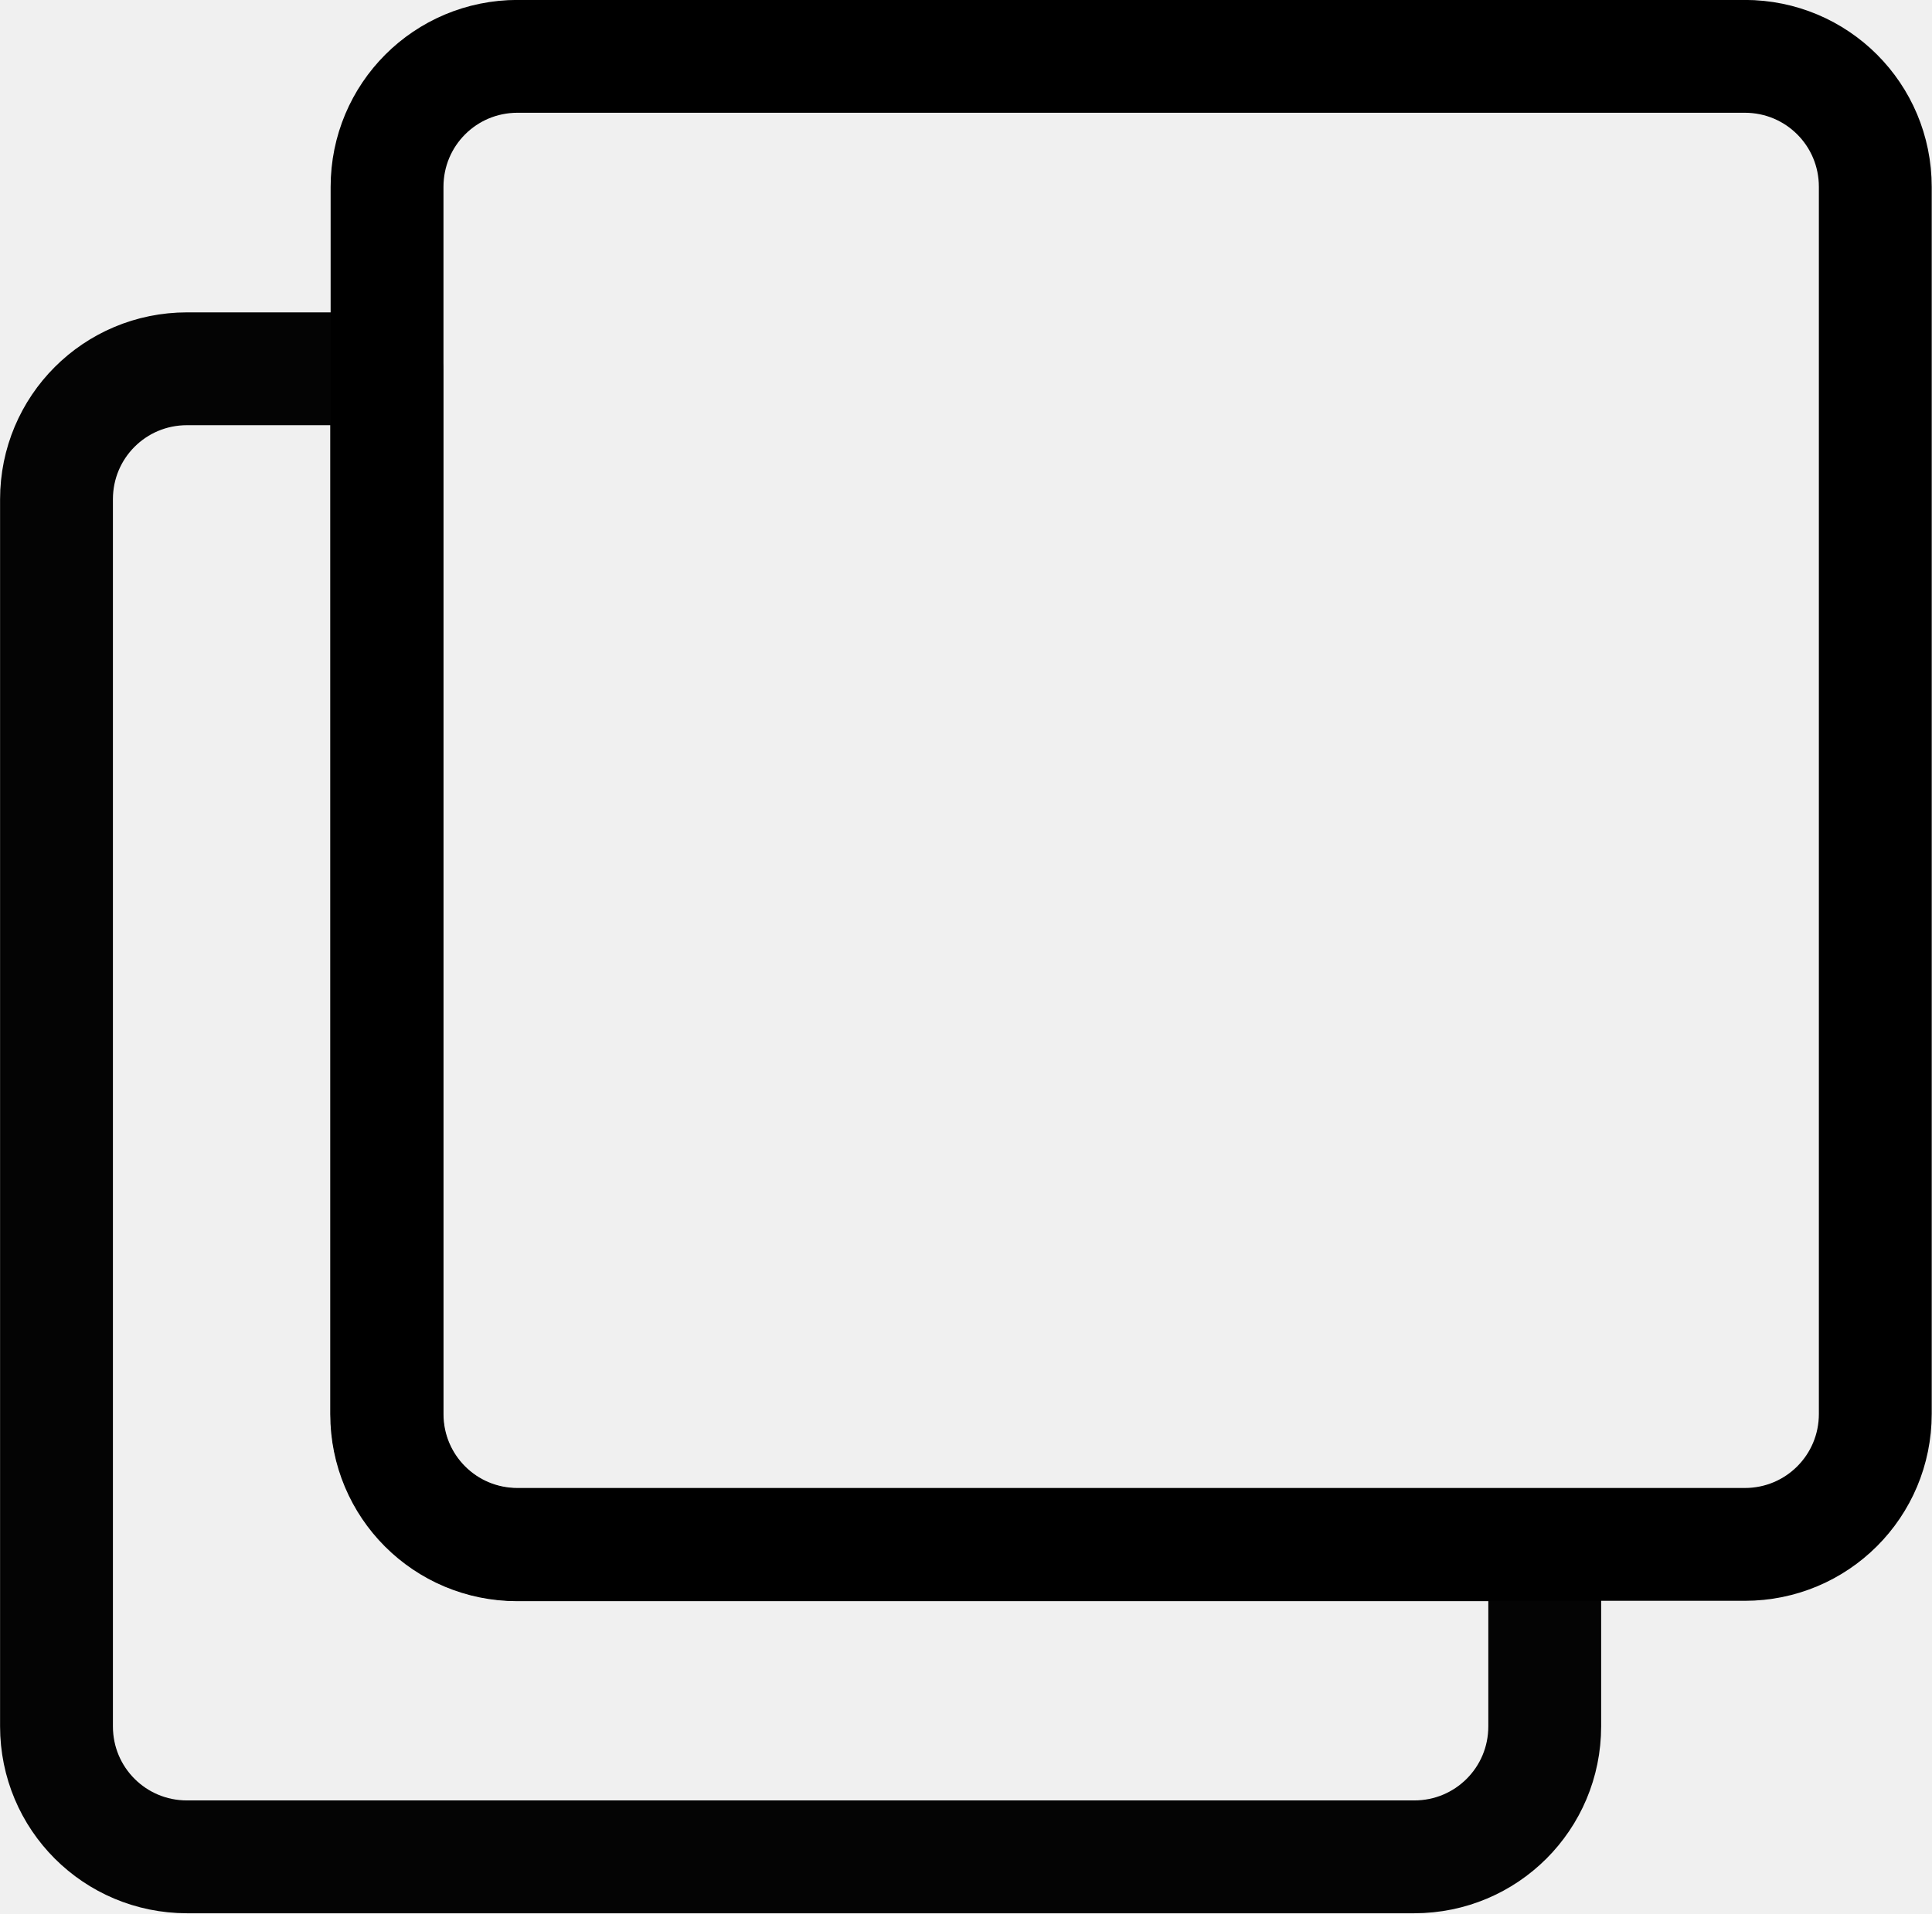
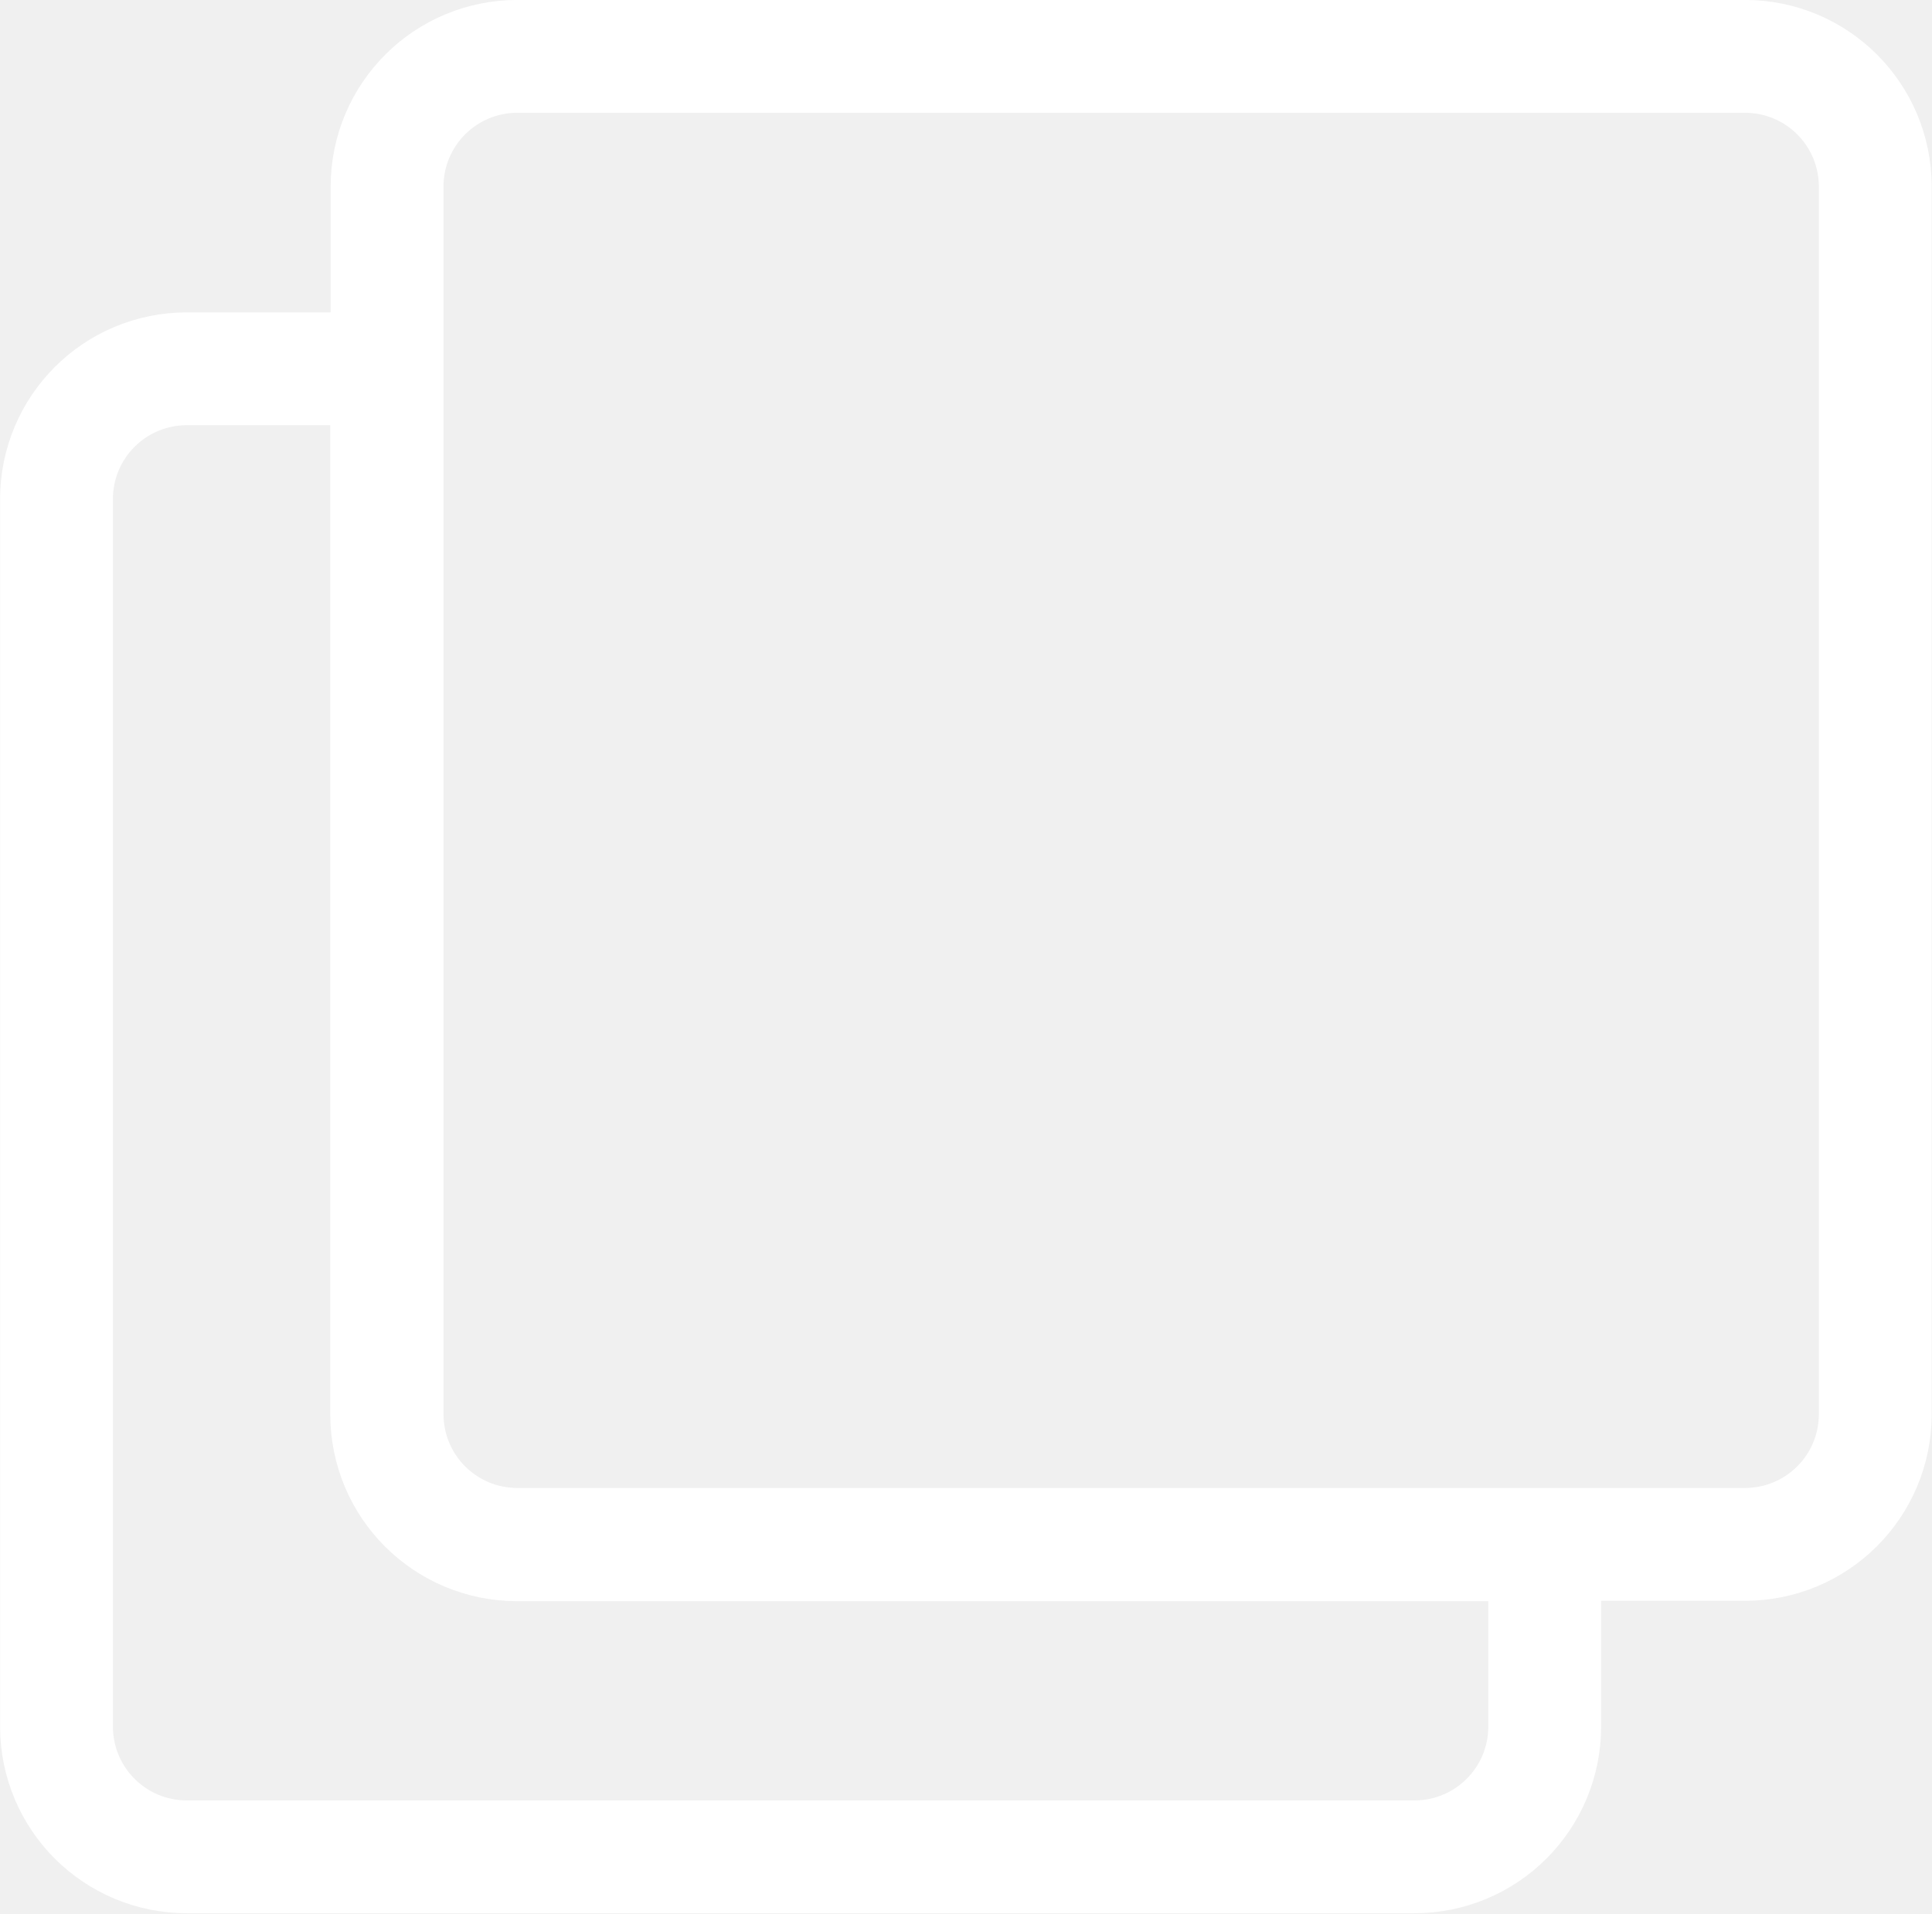
<svg xmlns="http://www.w3.org/2000/svg" width="5.342mm" height="5.292mm" viewBox="0 0 5.342 5.292" version="1.1" id="svg1">
  <defs id="defs1" />
  <g id="layer1" transform="translate(-137.7258,-125.2462)">
-     <path d="m 138.243,126.266 c -0.2,0 -0.361,0.161 -0.361,0.361 v 3.393 c 0,0.2 0.161,0.361 0.361,0.361 h 3.393 c 0.2,0 0.361,-0.161 0.361,-0.361 v -0.502 h -2.841 c -0.2,0 -0.361,-0.161 -0.361,-0.361 v -2.891 z" style="fill:none;stroke:#000000;stroke-width:0.312;stroke-linejoin:round;stroke-opacity:0.982" id="path4" />
-     <path d="m 139.157,125.402 c -0.2,0 -0.361,0.161 -0.361,0.361 v 3.393 c 0,0.2 0.161,0.361 0.361,0.361 h 3.393 c 0.2,0 0.361,-0.161 0.361,-0.361 v -3.393 c 0,-0.2 -0.161,-0.361 -0.361,-0.361 z" style="fill:none;stroke:#000000;stroke-width:0.312;stroke-linejoin:round;stroke-opacity:1" id="path3" />
+     <path d="m 138.243,126.266 c -0.2,0 -0.361,0.161 -0.361,0.361 v 3.393 c 0,0.2 0.161,0.361 0.361,0.361 h 3.393 c 0.2,0 0.361,-0.161 0.361,-0.361 v -0.502 h -2.841 c -0.2,0 -0.361,-0.161 -0.361,-0.361 v -2.891 z" style="fill:none;stroke:#ffffff;stroke-width:0.312;stroke-linejoin:round;stroke-opacity:0.982" id="path4" />
+     <path d="m 139.157,125.402 c -0.2,0 -0.361,0.161 -0.361,0.361 v 3.393 c 0,0.2 0.161,0.361 0.361,0.361 h 3.393 c 0.2,0 0.361,-0.161 0.361,-0.361 v -3.393 c 0,-0.2 -0.161,-0.361 -0.361,-0.361 z" style="fill:none;stroke:#ffffff;stroke-width:0.312;stroke-linejoin:round;stroke-opacity:1" id="path3" />
  </g>
</svg>
